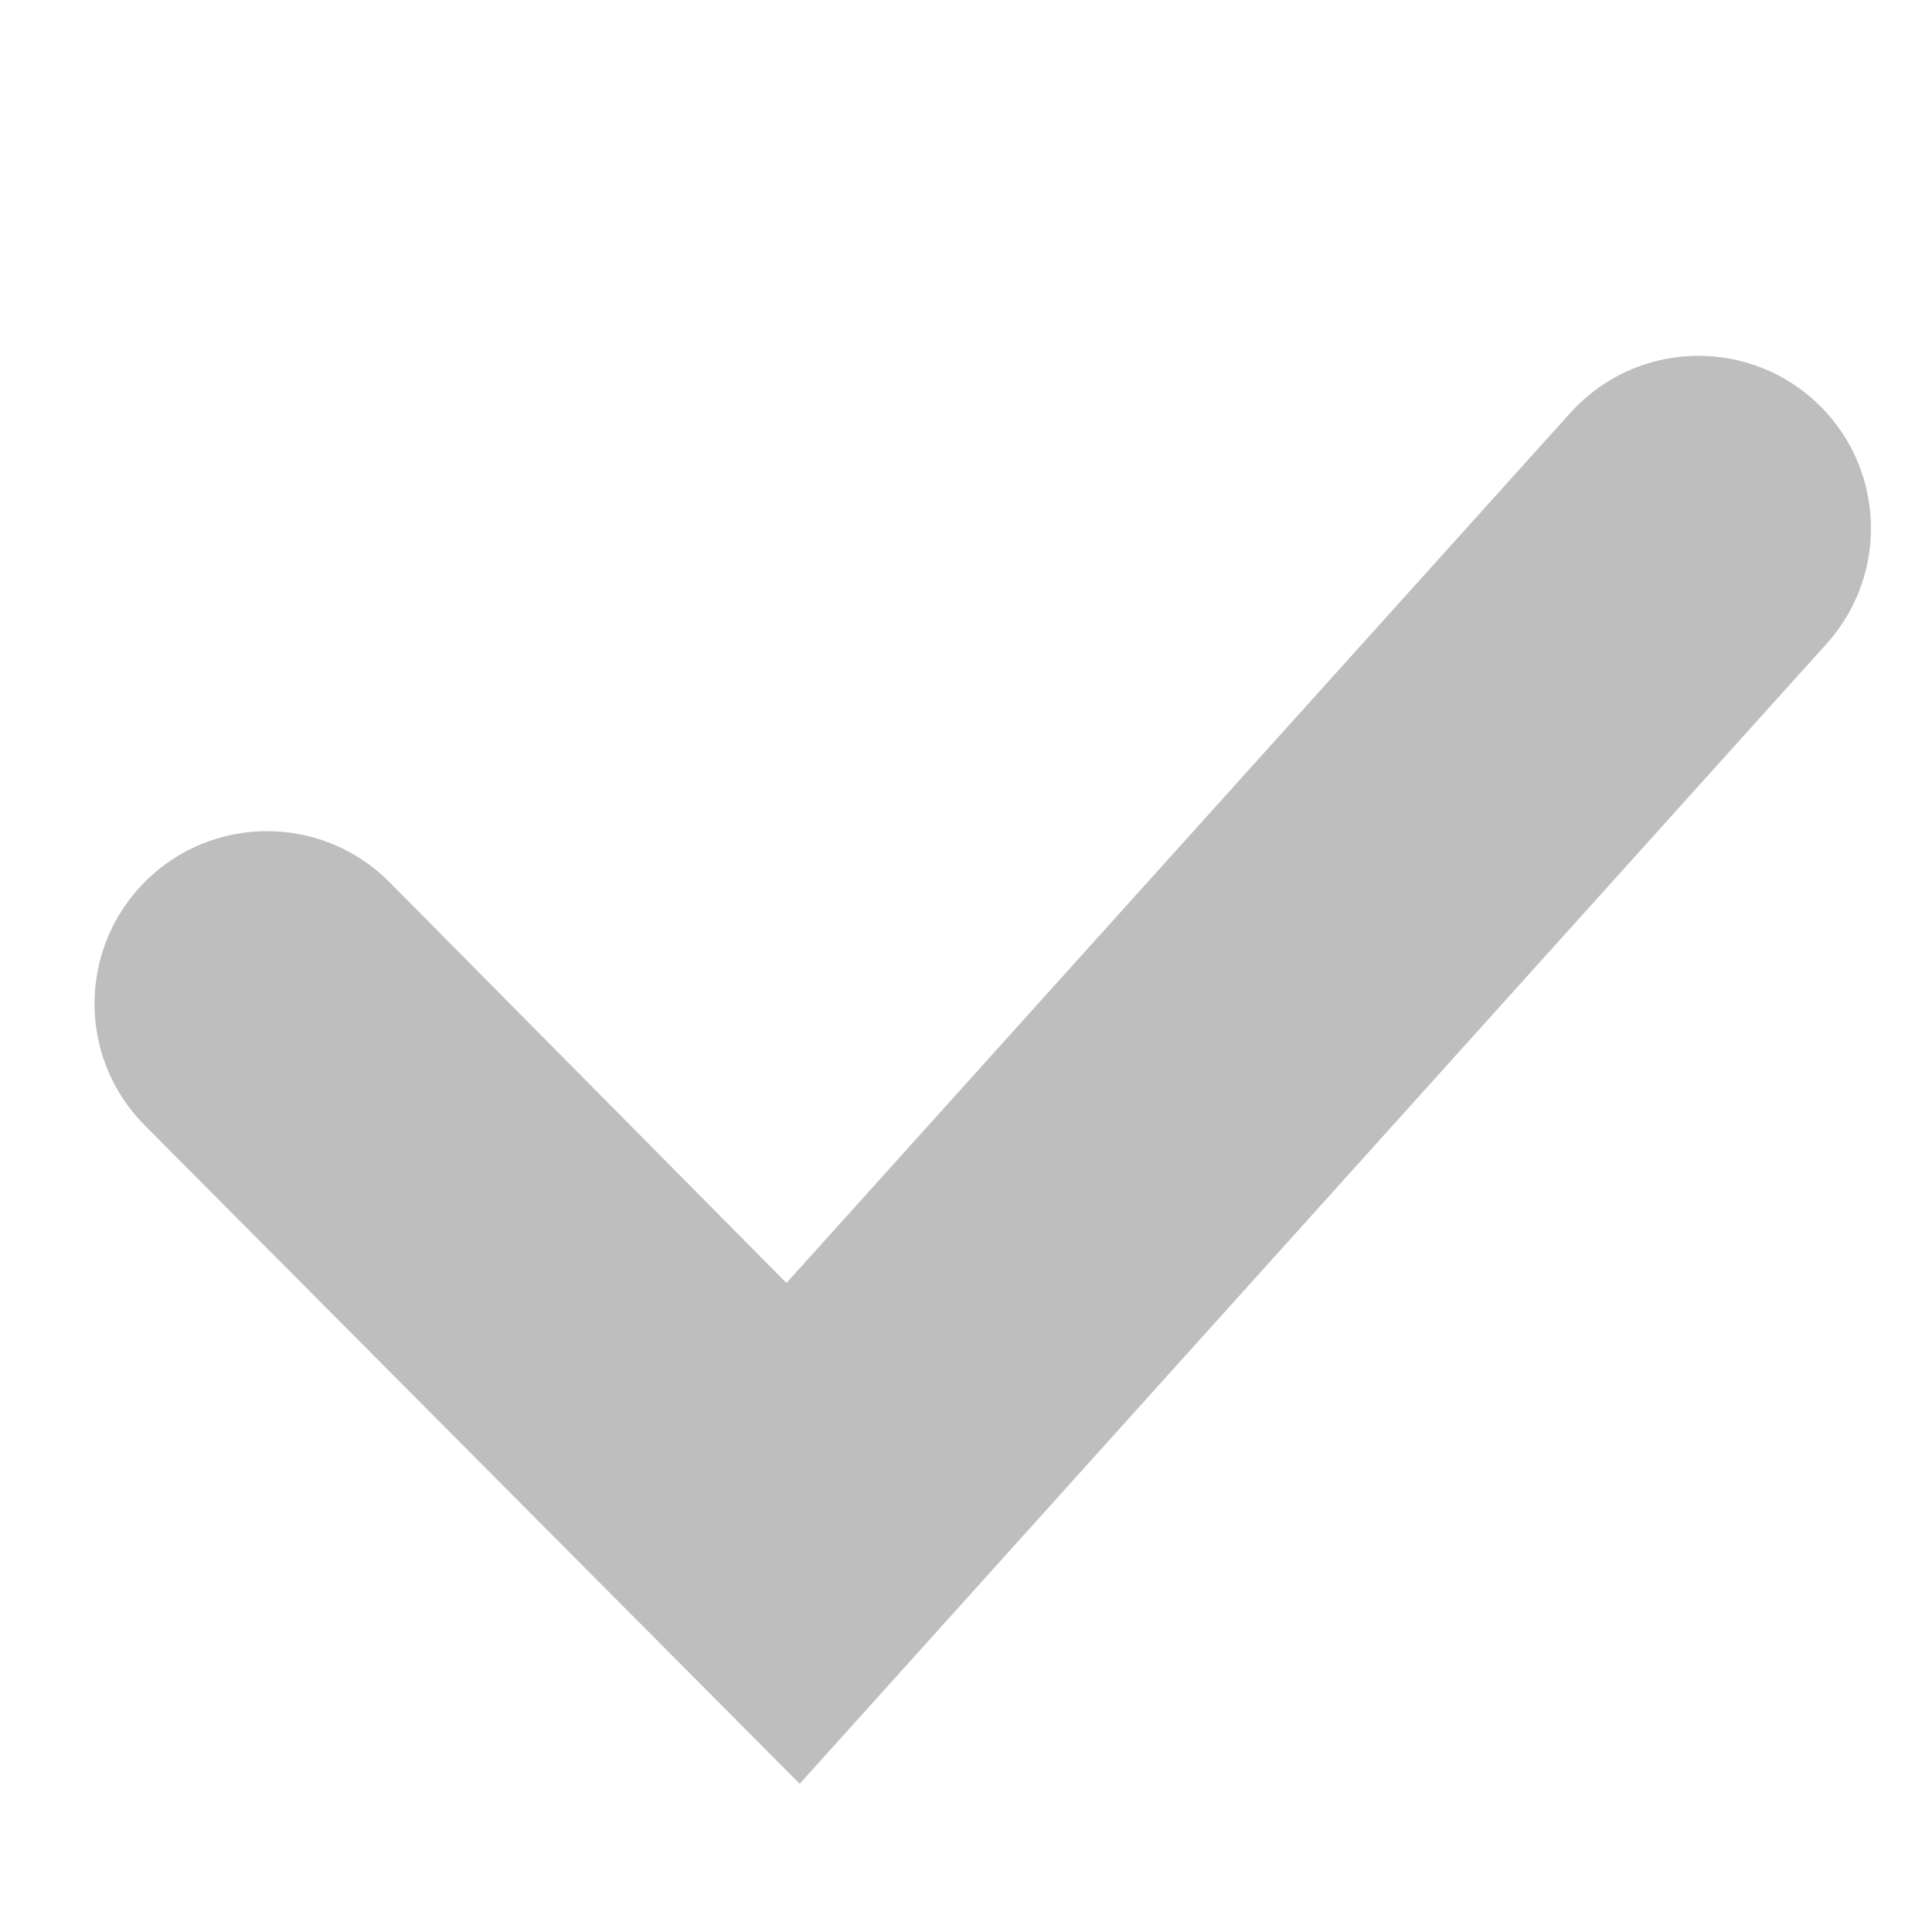
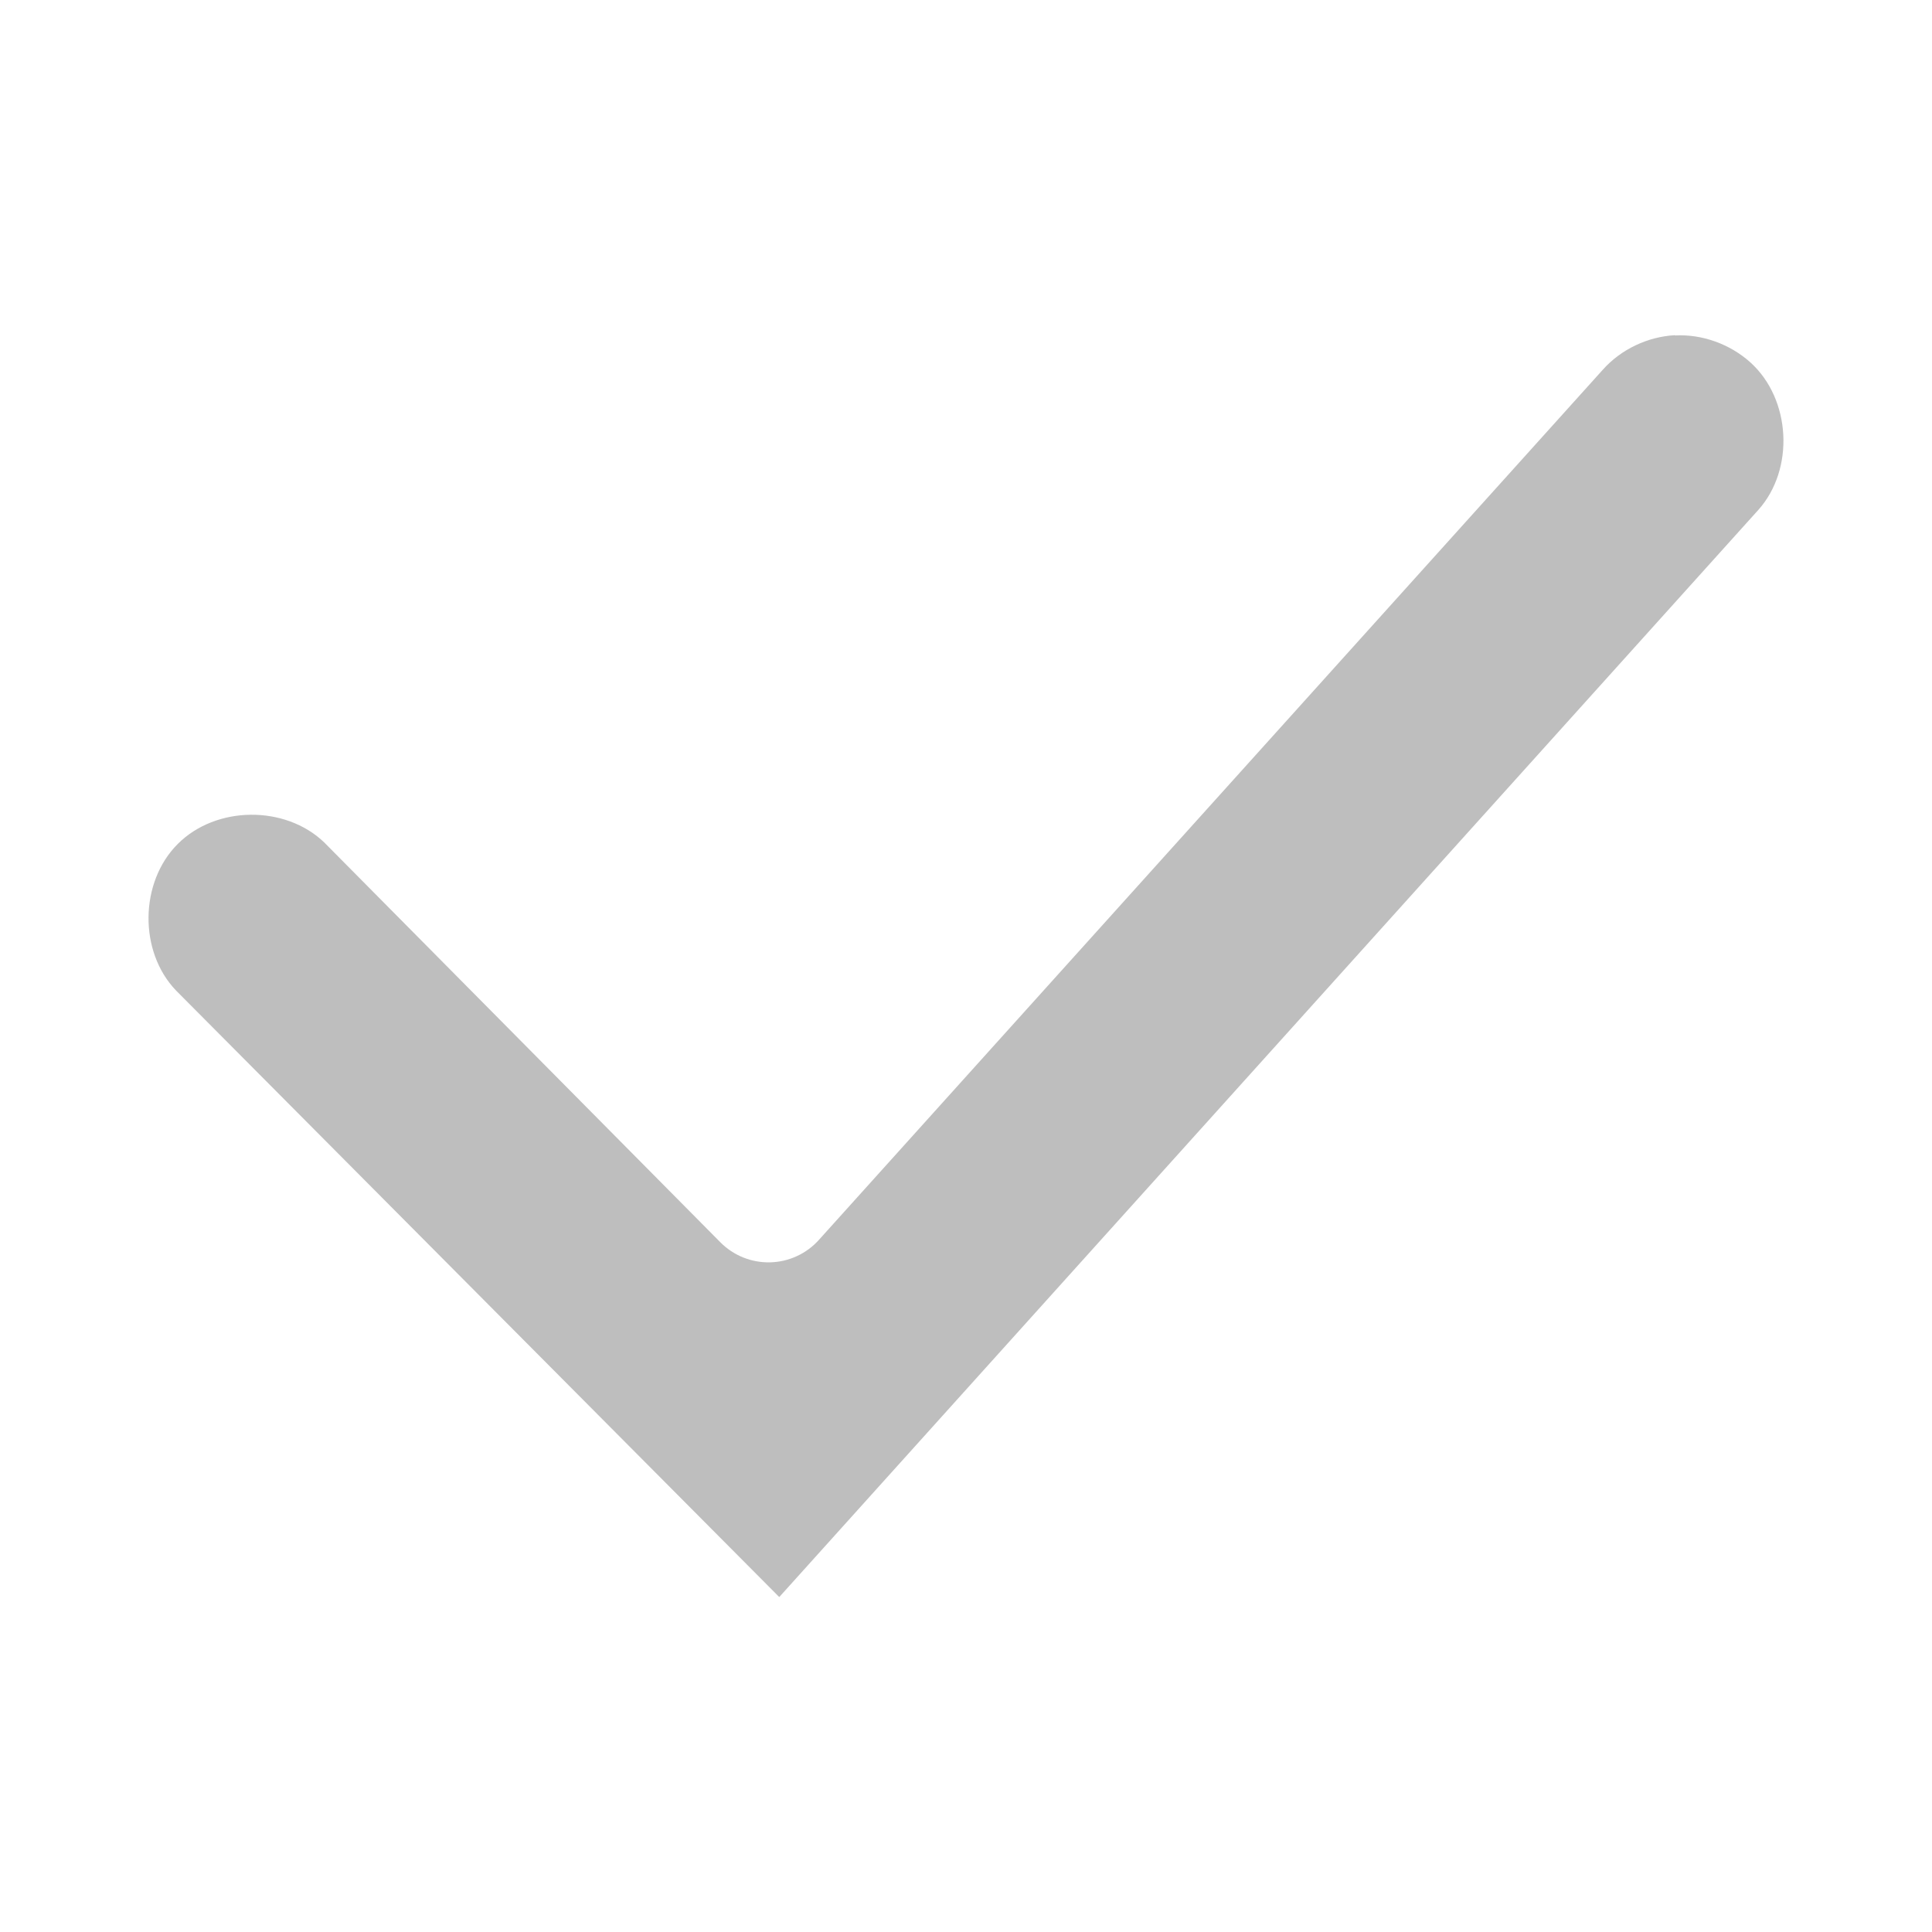
- <svg xmlns="http://www.w3.org/2000/svg" height="14" width="14">
-   <g style="display:inline;opacity:1">
-     <path style="color:#000;display:inline;fill:#bebebe;fill-opacity:1;stroke-linecap:round;-inkscape-stroke:none" d="M414.145 341.9a1.25 1.25 0 0 0-1.766.092l-5.68 6.305-2.881-2.909a1.25 1.25 0 0 0-1.766 1.77l4.743 4.768 7.442-8.262a1.25 1.25 0 0 0-.092-1.764z" transform="translate(-401 -339)" />
+ <svg xmlns="http://www.w3.org/2000/svg" height="14" width="14" version="1.1" id="svg1">
+   <defs id="defs1" />
+   <g style="display:inline;opacity:1" id="g1" transform="translate(-0.1302148,-0.641123)">
+     <path id="path1" style="color:#000000;display:inline;fill:#bebebe;fill-opacity:1;stroke-linecap:round;-inkscape-stroke:none" d="m 413.268,342.07 c -0.198,0.011 -0.391,0.102 -0.523,0.25 l -5.68,6.305 a 0.491,0.491 0 0 1 -0.715,0.018 l -2.871,-2.898 c -0.283,-0.271 -0.784,-0.266 -1.061,0.012 -0.277,0.277 -0.283,0.78 -0.012,1.062 l 4.371,4.395 7.094,-7.877 c 0.265,-0.295 0.238,-0.804 -0.057,-1.07 -0.147,-0.132 -0.349,-0.206 -0.547,-0.195 z" transform="translate(-401,-339)" />
  </g>
</svg>
